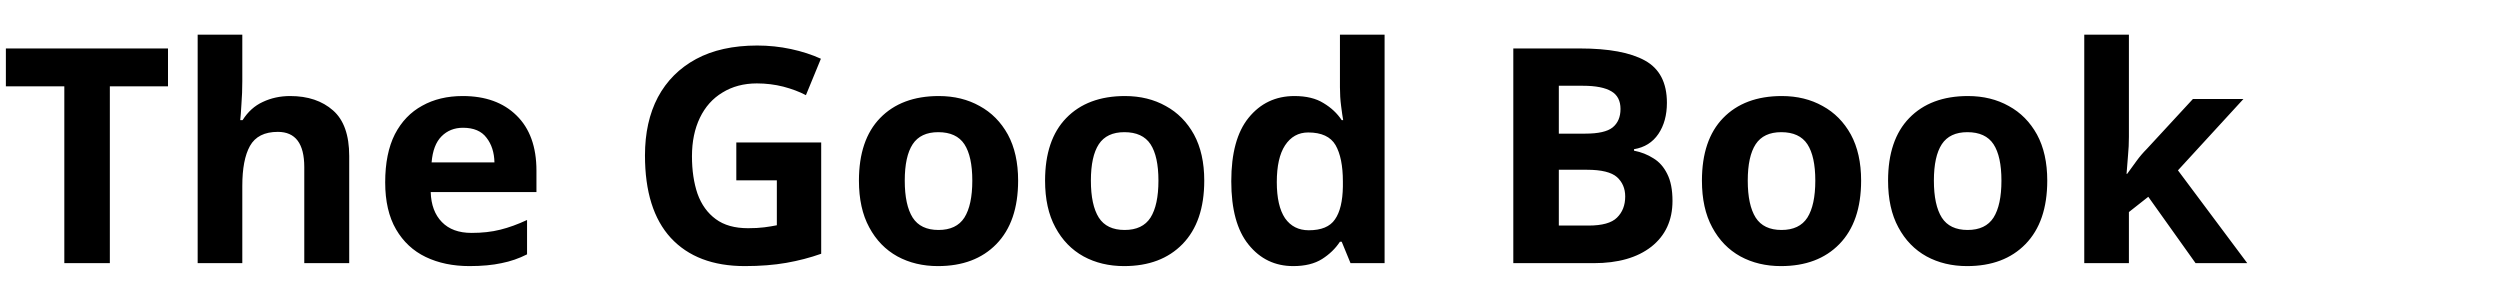
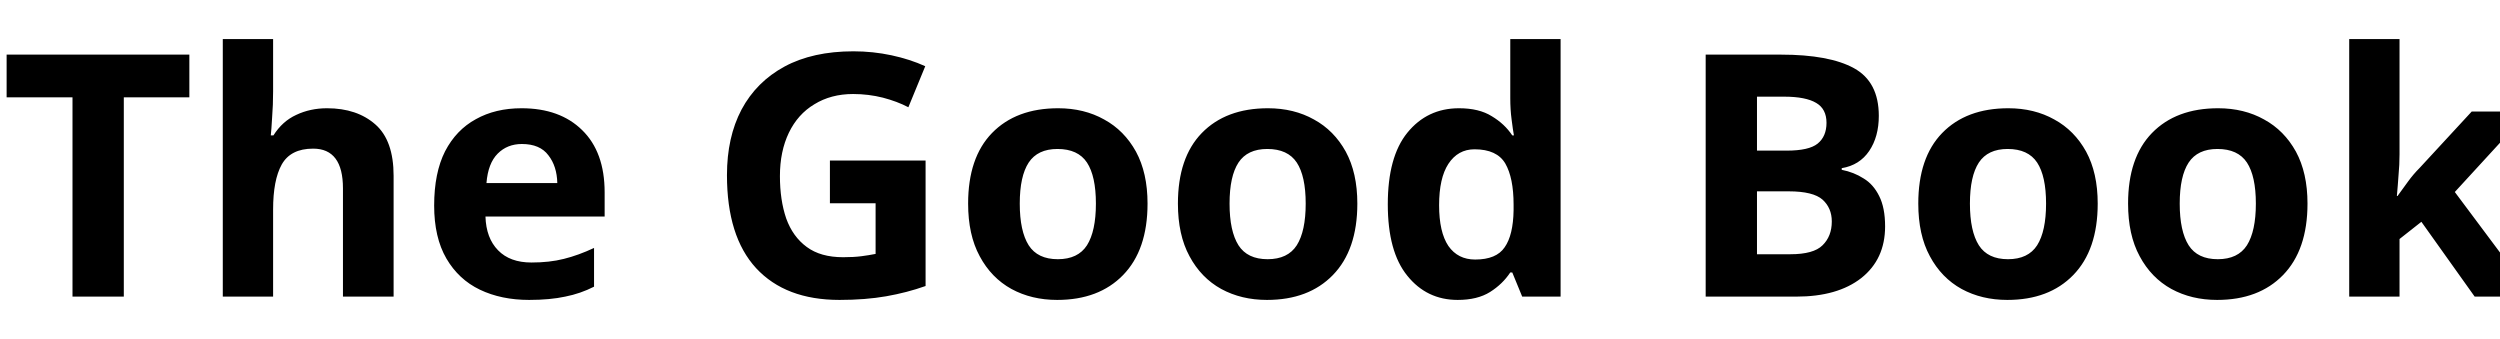
- <svg xmlns="http://www.w3.org/2000/svg" width="133" height="16" fill="none" overflow="visible">
+ <svg xmlns="http://www.w3.org/2000/svg" width="118" height="16" fill="none" overflow="visible">
  <text fill="black" xml:space="preserve" font-family="DM Sans" font-size="16" font-weight="700" letter-spacing="0em">
    <tspan x="0" y="14">The Good Book</tspan>
  </text>
</svg>
